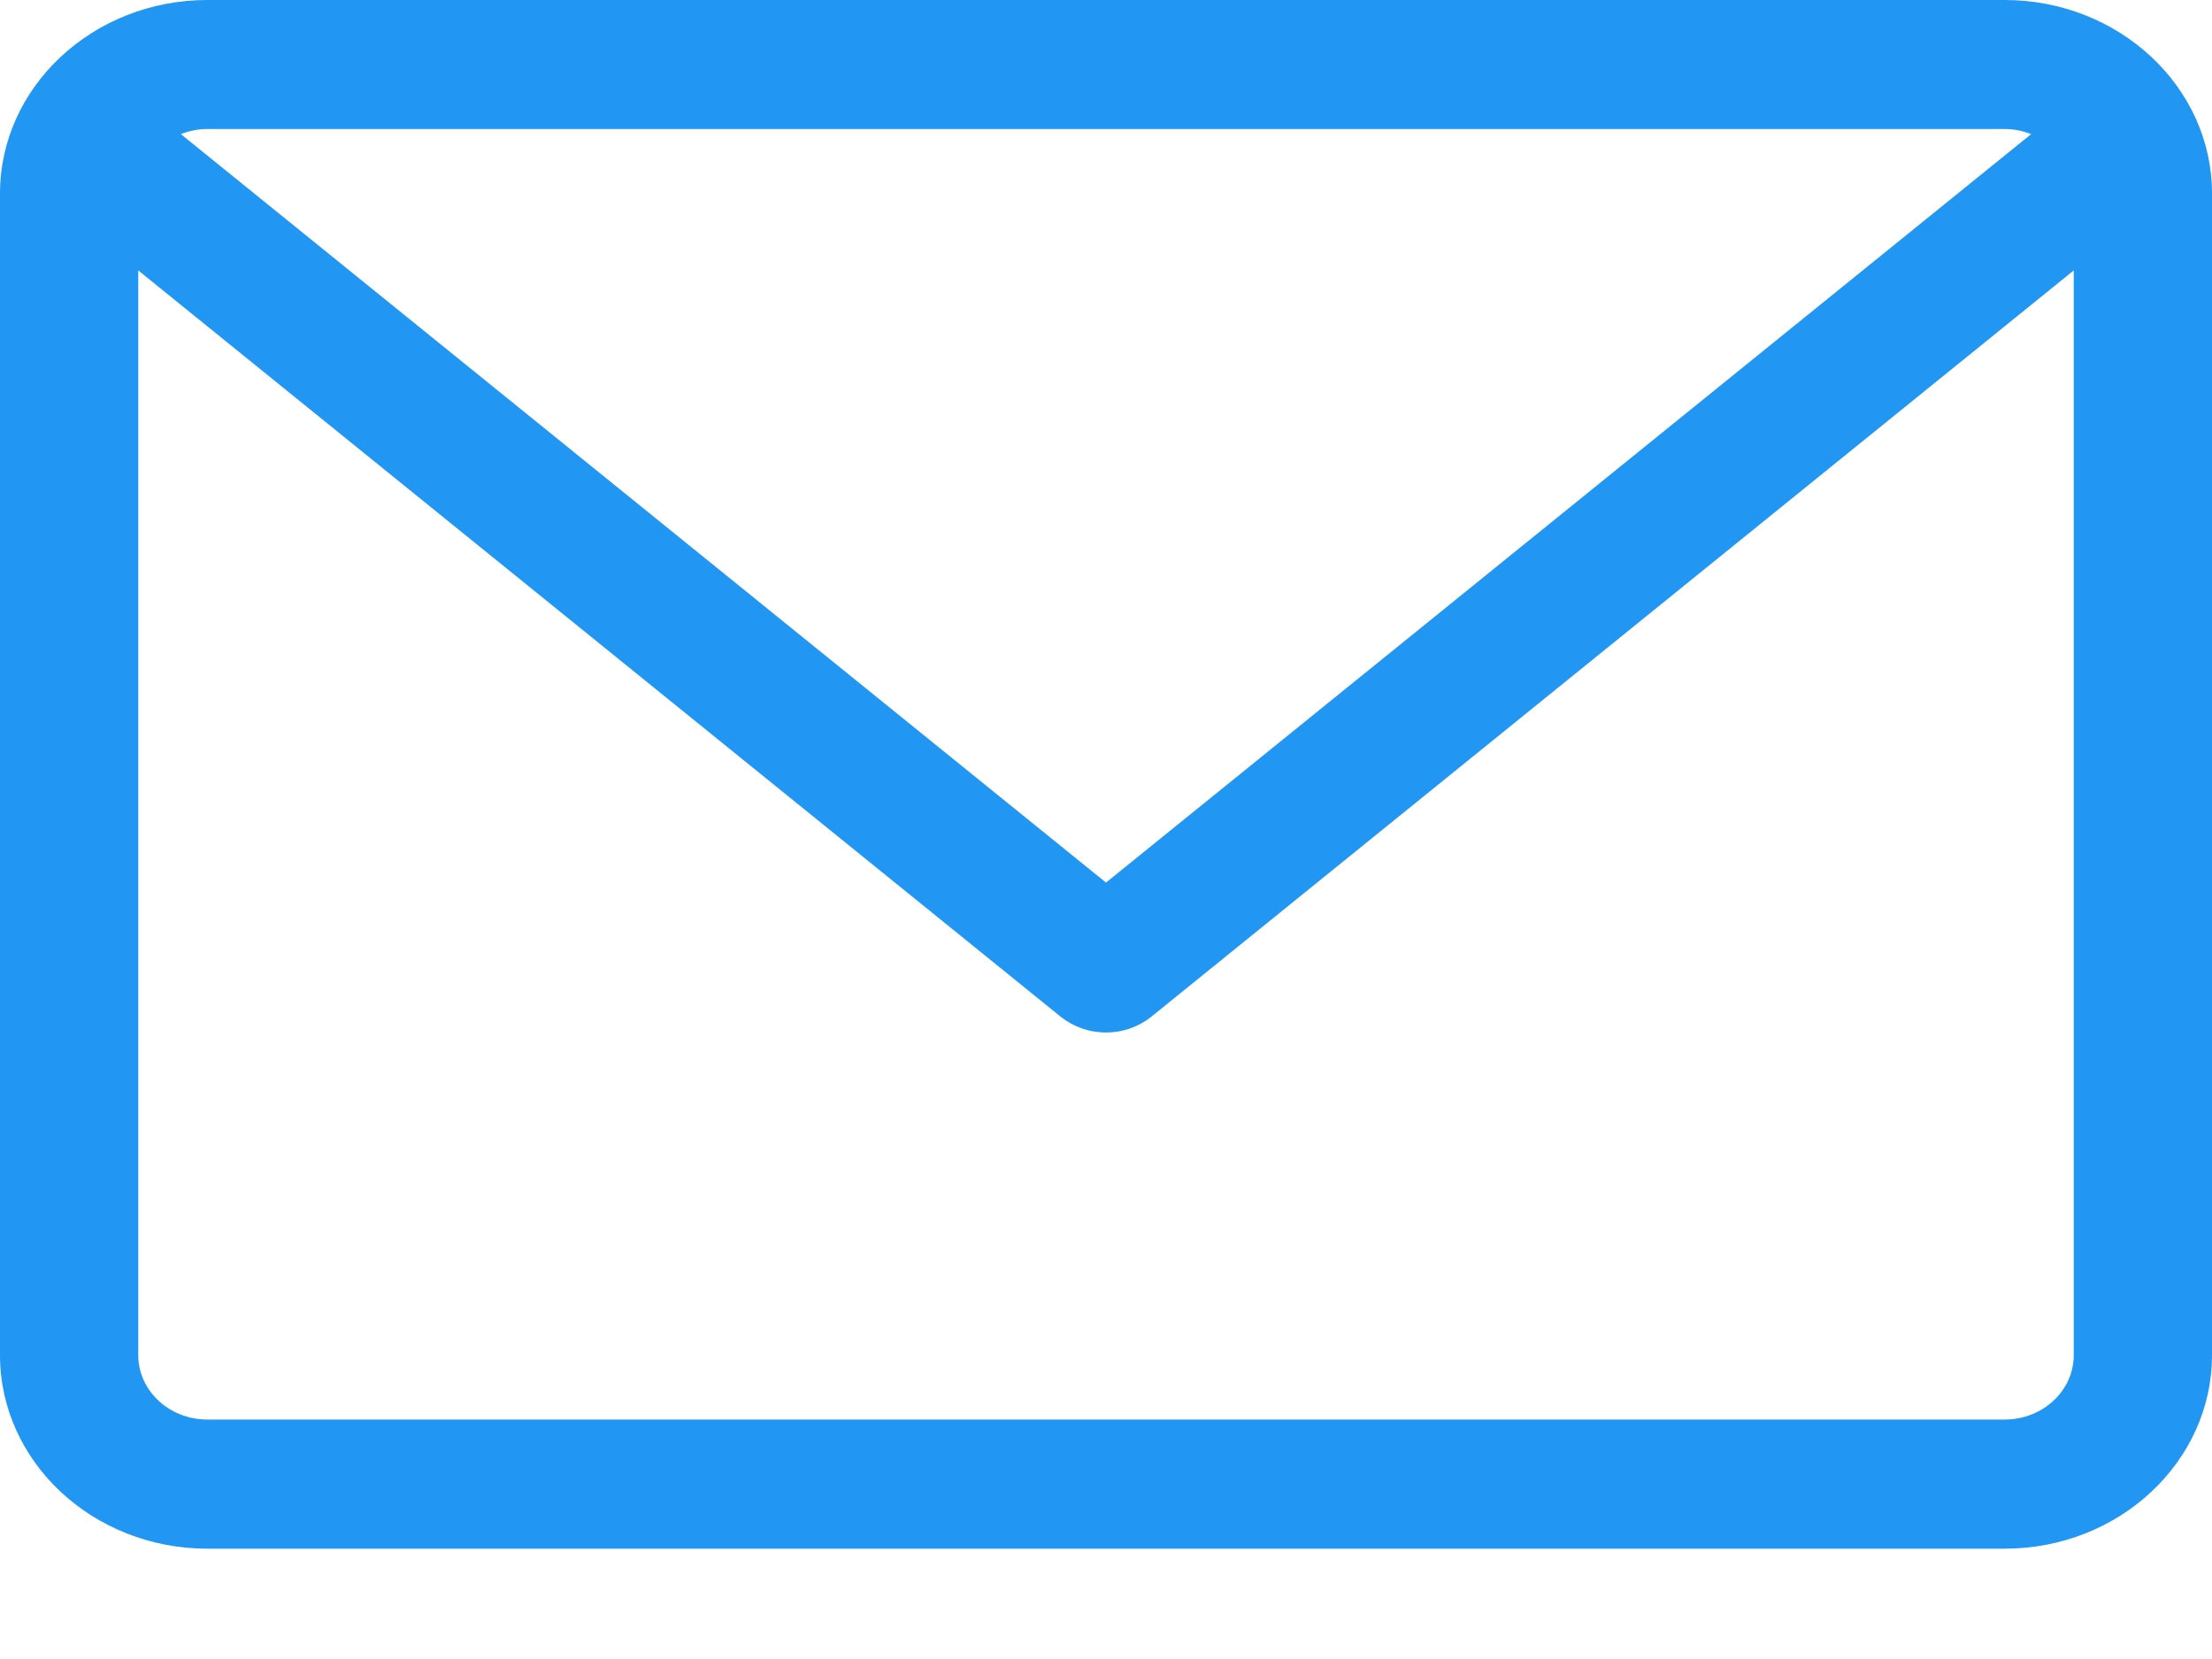
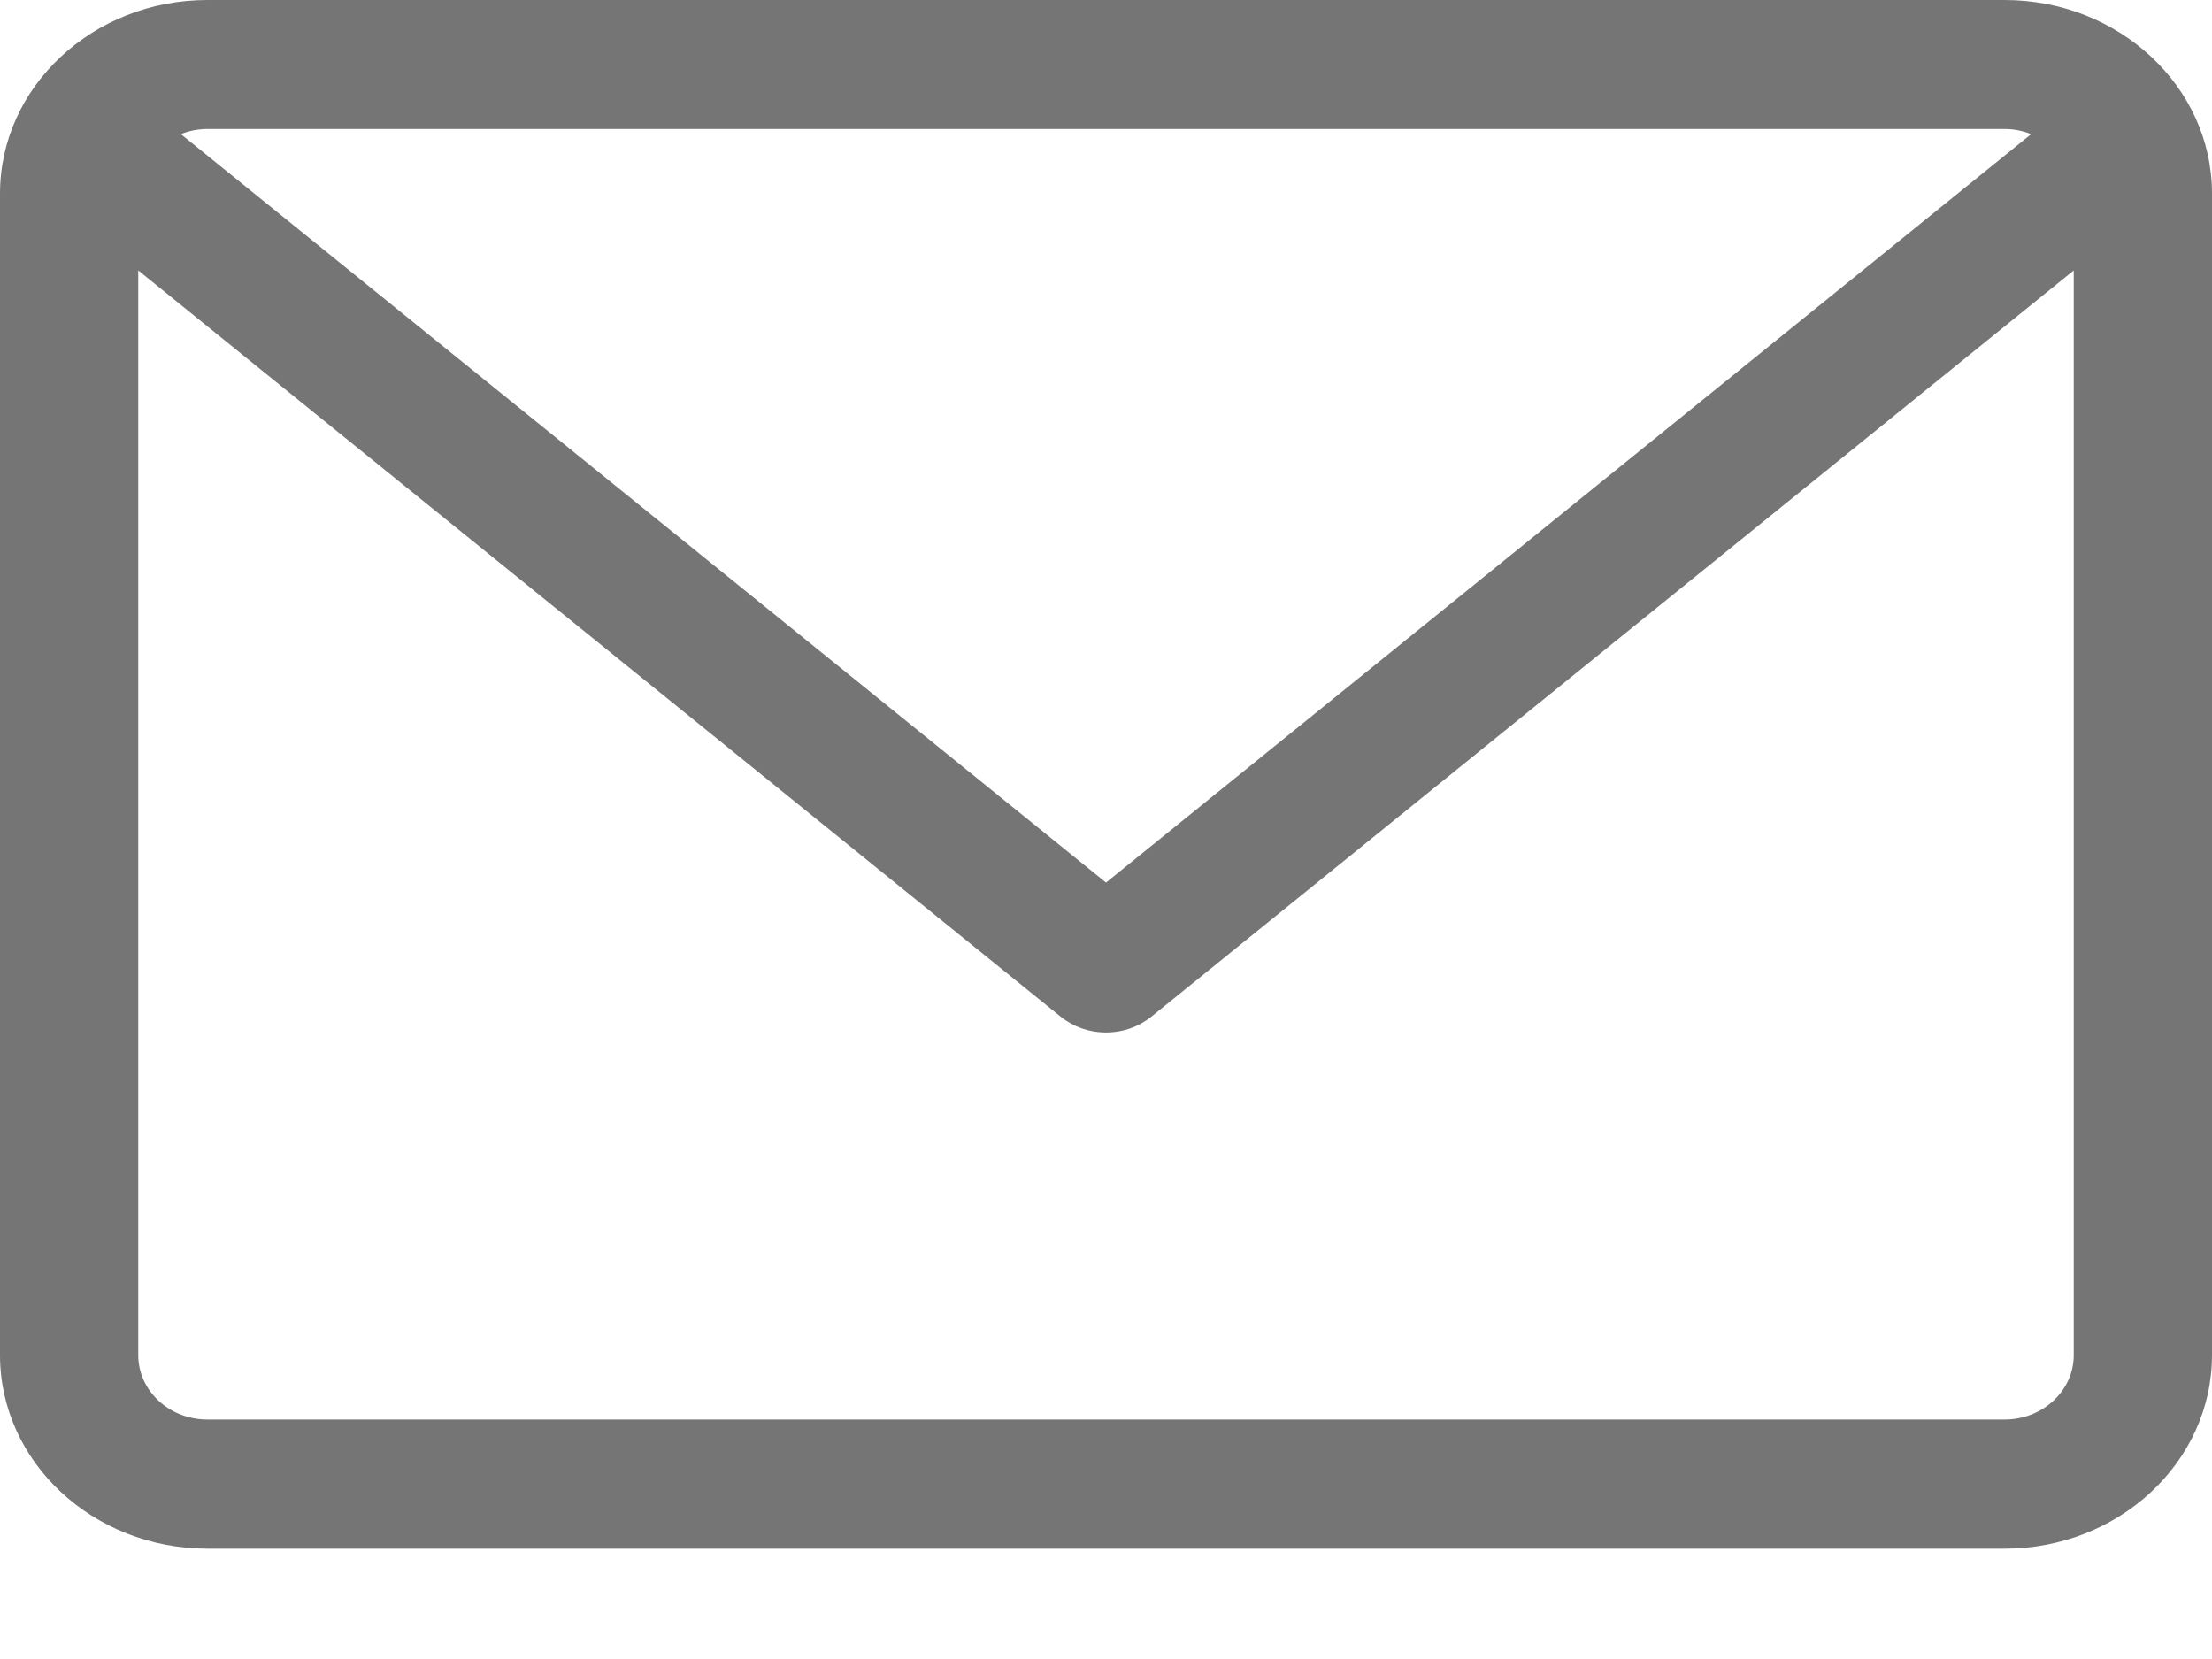
<svg xmlns="http://www.w3.org/2000/svg" width="16" height="12" fill="none">
-   <path d="M14.5 0h-13C.673 0 0 .628 0 1.4v8.402c0 .772.673 1.4 1.5 1.4h13c.827 0 1.5-.628 1.5-1.4V1.4c0-.772-.673-1.4-1.5-1.4zm0 .933c.068 0 .133.014.192.037L8 6.384 1.308.97A.529.529 0 011.5.933h13zm0 9.335h-13c-.276 0-.5-.209-.5-.466V1.956l6.672 5.398A.52.52 0 008 7.468a.52.52 0 00.328-.114L15 1.956v7.846c0 .257-.224.466-.5.466z" fill="#2196F3" />
+   <path d="M14.5 0h-13C.673 0 0 .628 0 1.4v8.402c0 .772.673 1.4 1.5 1.4h13c.827 0 1.5-.628 1.5-1.4V1.4c0-.772-.673-1.4-1.5-1.4zm0 .933c.068 0 .133.014.192.037L8 6.384 1.308.97A.529.529 0 011.5.933h13zm0 9.335h-13c-.276 0-.5-.209-.5-.466V1.956l6.672 5.398A.52.52 0 008 7.468a.52.52 0 00.328-.114L15 1.956v7.846c0 .257-.224.466-.5.466z" fill="#757575" />
</svg>
